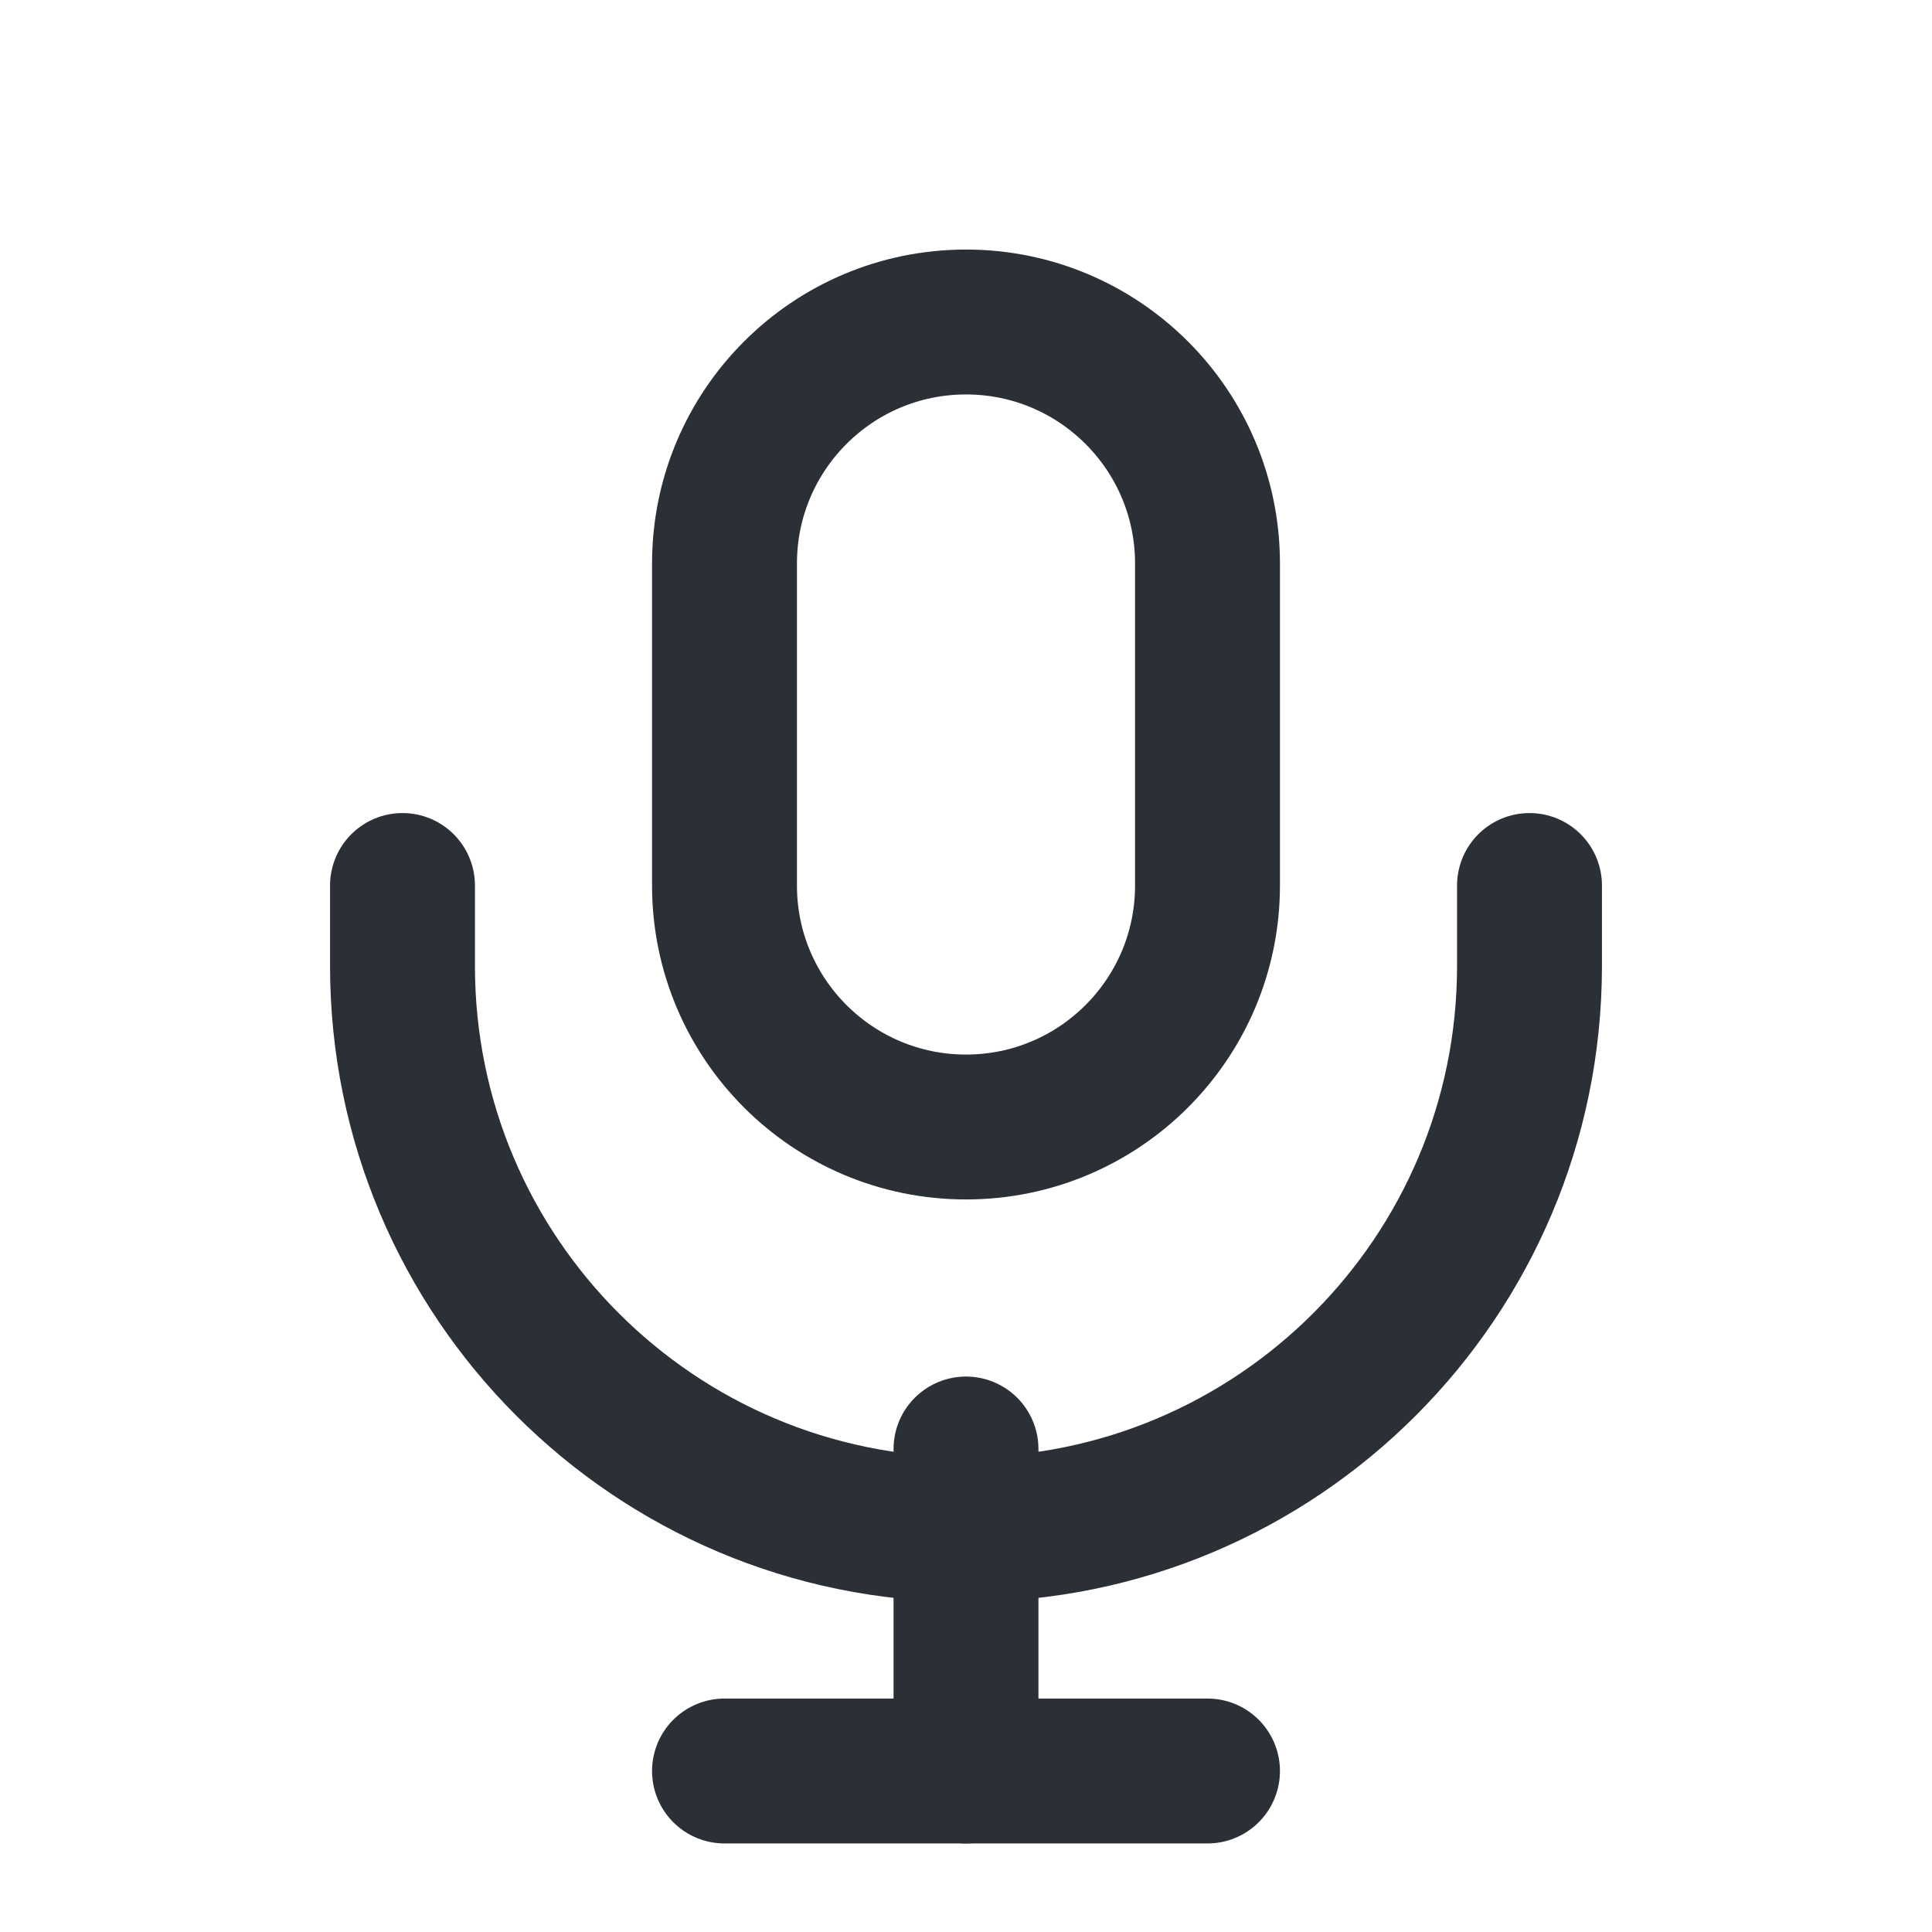
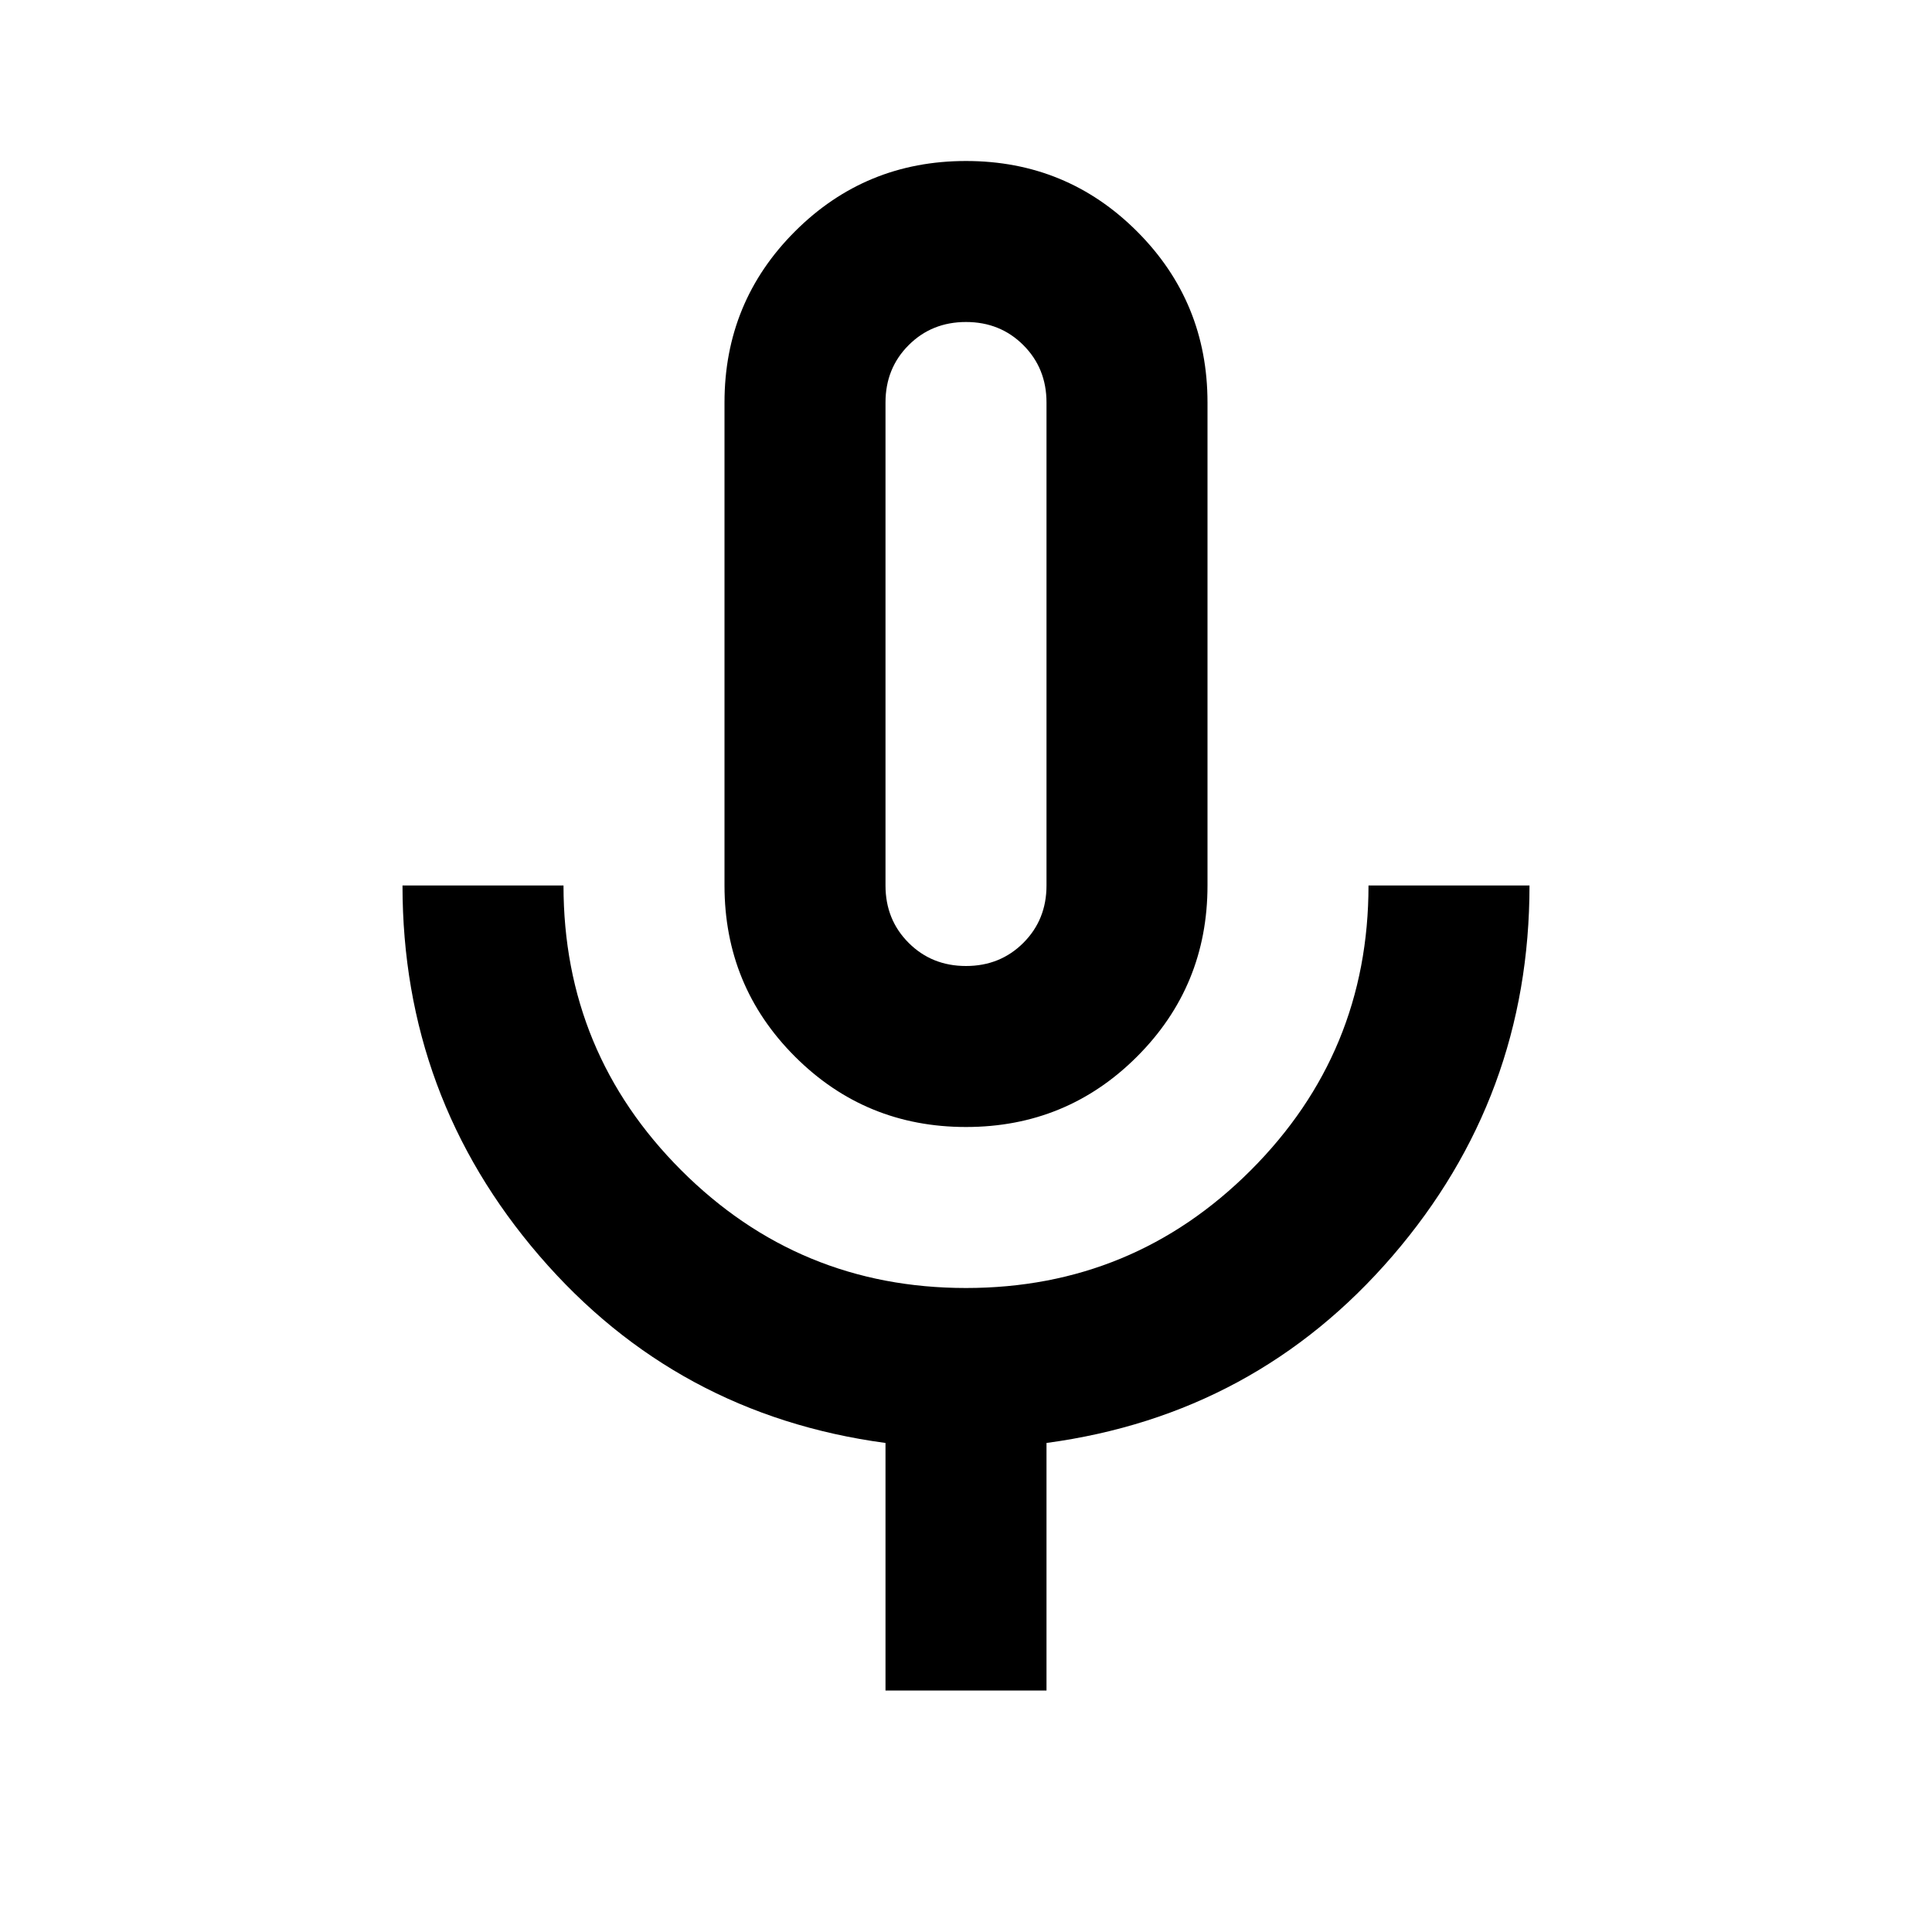
- <svg xmlns="http://www.w3.org/2000/svg" viewBox="0 0 24 24" fill="none" stroke="#2B2F36" stroke-width="1.8" stroke-linecap="round" stroke-linejoin="round">
-   <rect x="9" y="4" width="6" height="10" rx="3" />
-   <path d="M5 11v1a7 7 0 0 0 14 0v-1" />
-   <line x1="12" y1="18" x2="12" y2="22" />
-   <line x1="9" y1="22" x2="15" y2="22" />
+ <svg xmlns="http://www.w3.org/2000/svg" height="24px" viewBox="0 -960 960 960" width="24px" fill="#000000">
+   <path d="M480-400q-50 0-85-35t-35-85v-240q0-50 35-85t85-35q50 0 85 35t35 85v240q0 50-35 85t-85 35Zm0-240Zm-40 520v-123q-104-14-172-93t-68-184h80q0 83 58.5 141.5T480-320q83 0 141.5-58.5T680-520h80q0 105-68 184t-172 93v123h-80Zm40-360q17 0 28.5-11.5T520-520v-240q0-17-11.5-28.5T480-800q-17 0-28.5 11.5T440-760v240q0 17 11.5 28.5T480-480Z" />
</svg>
